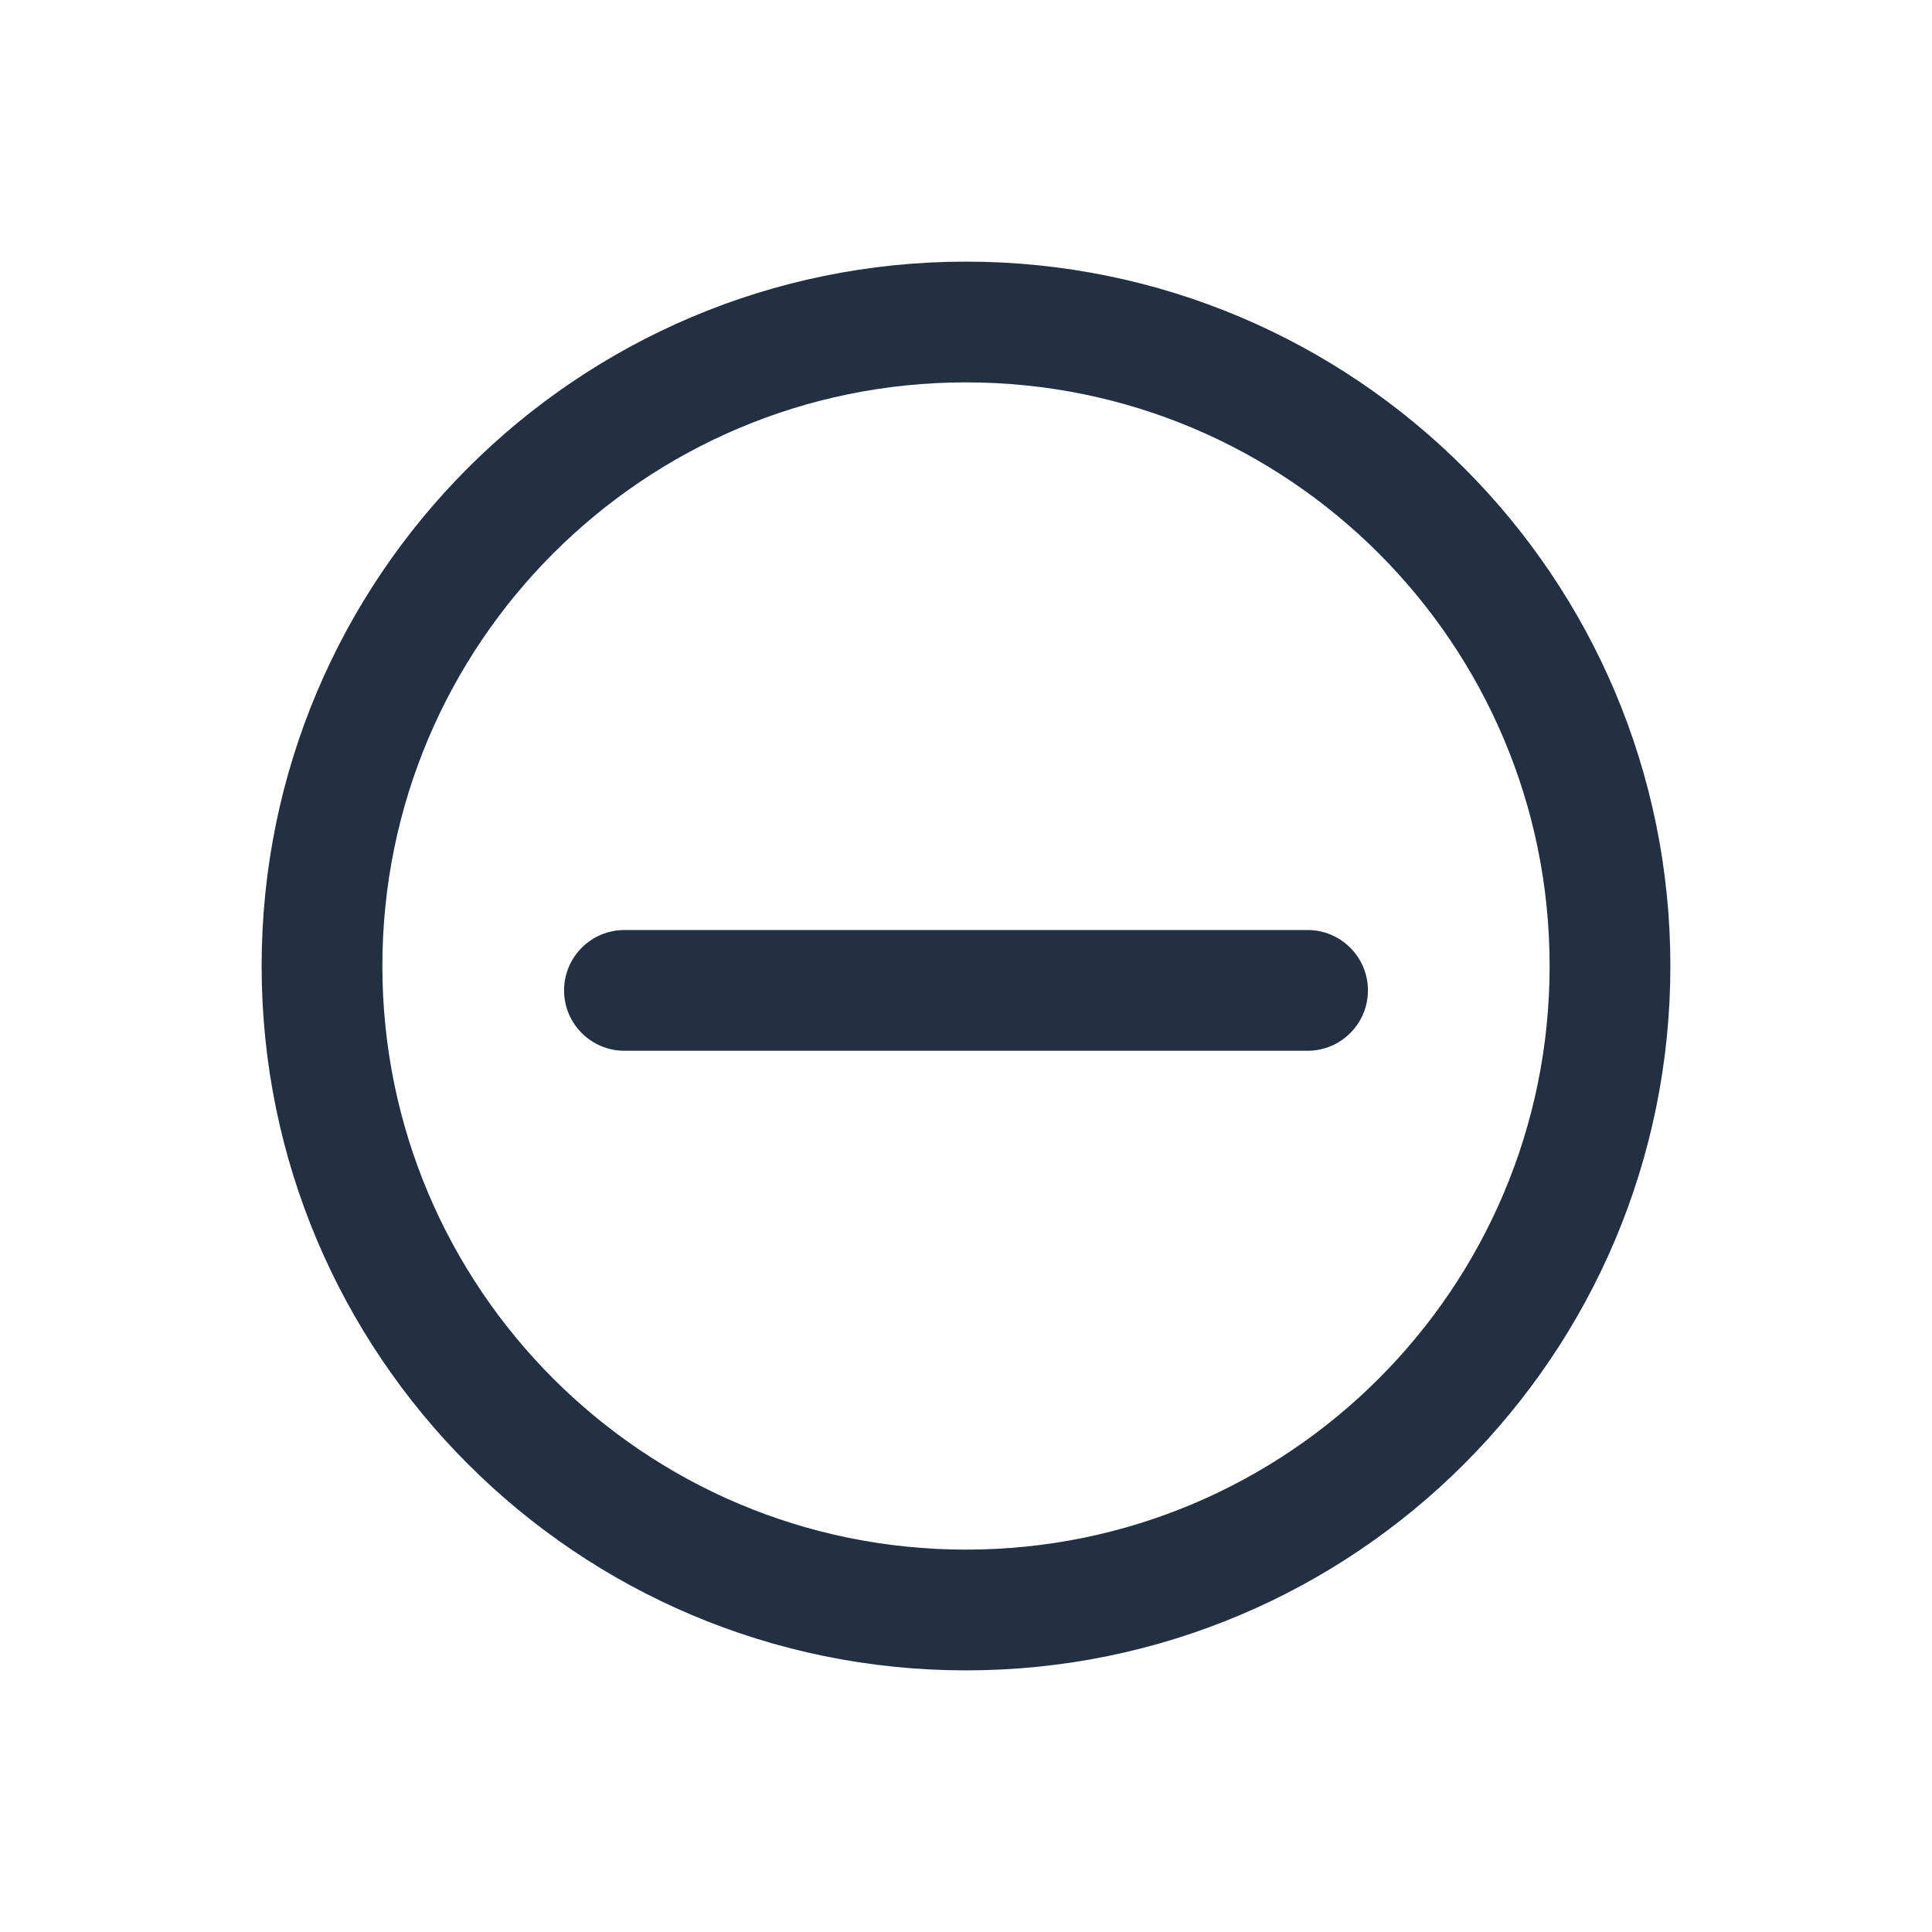
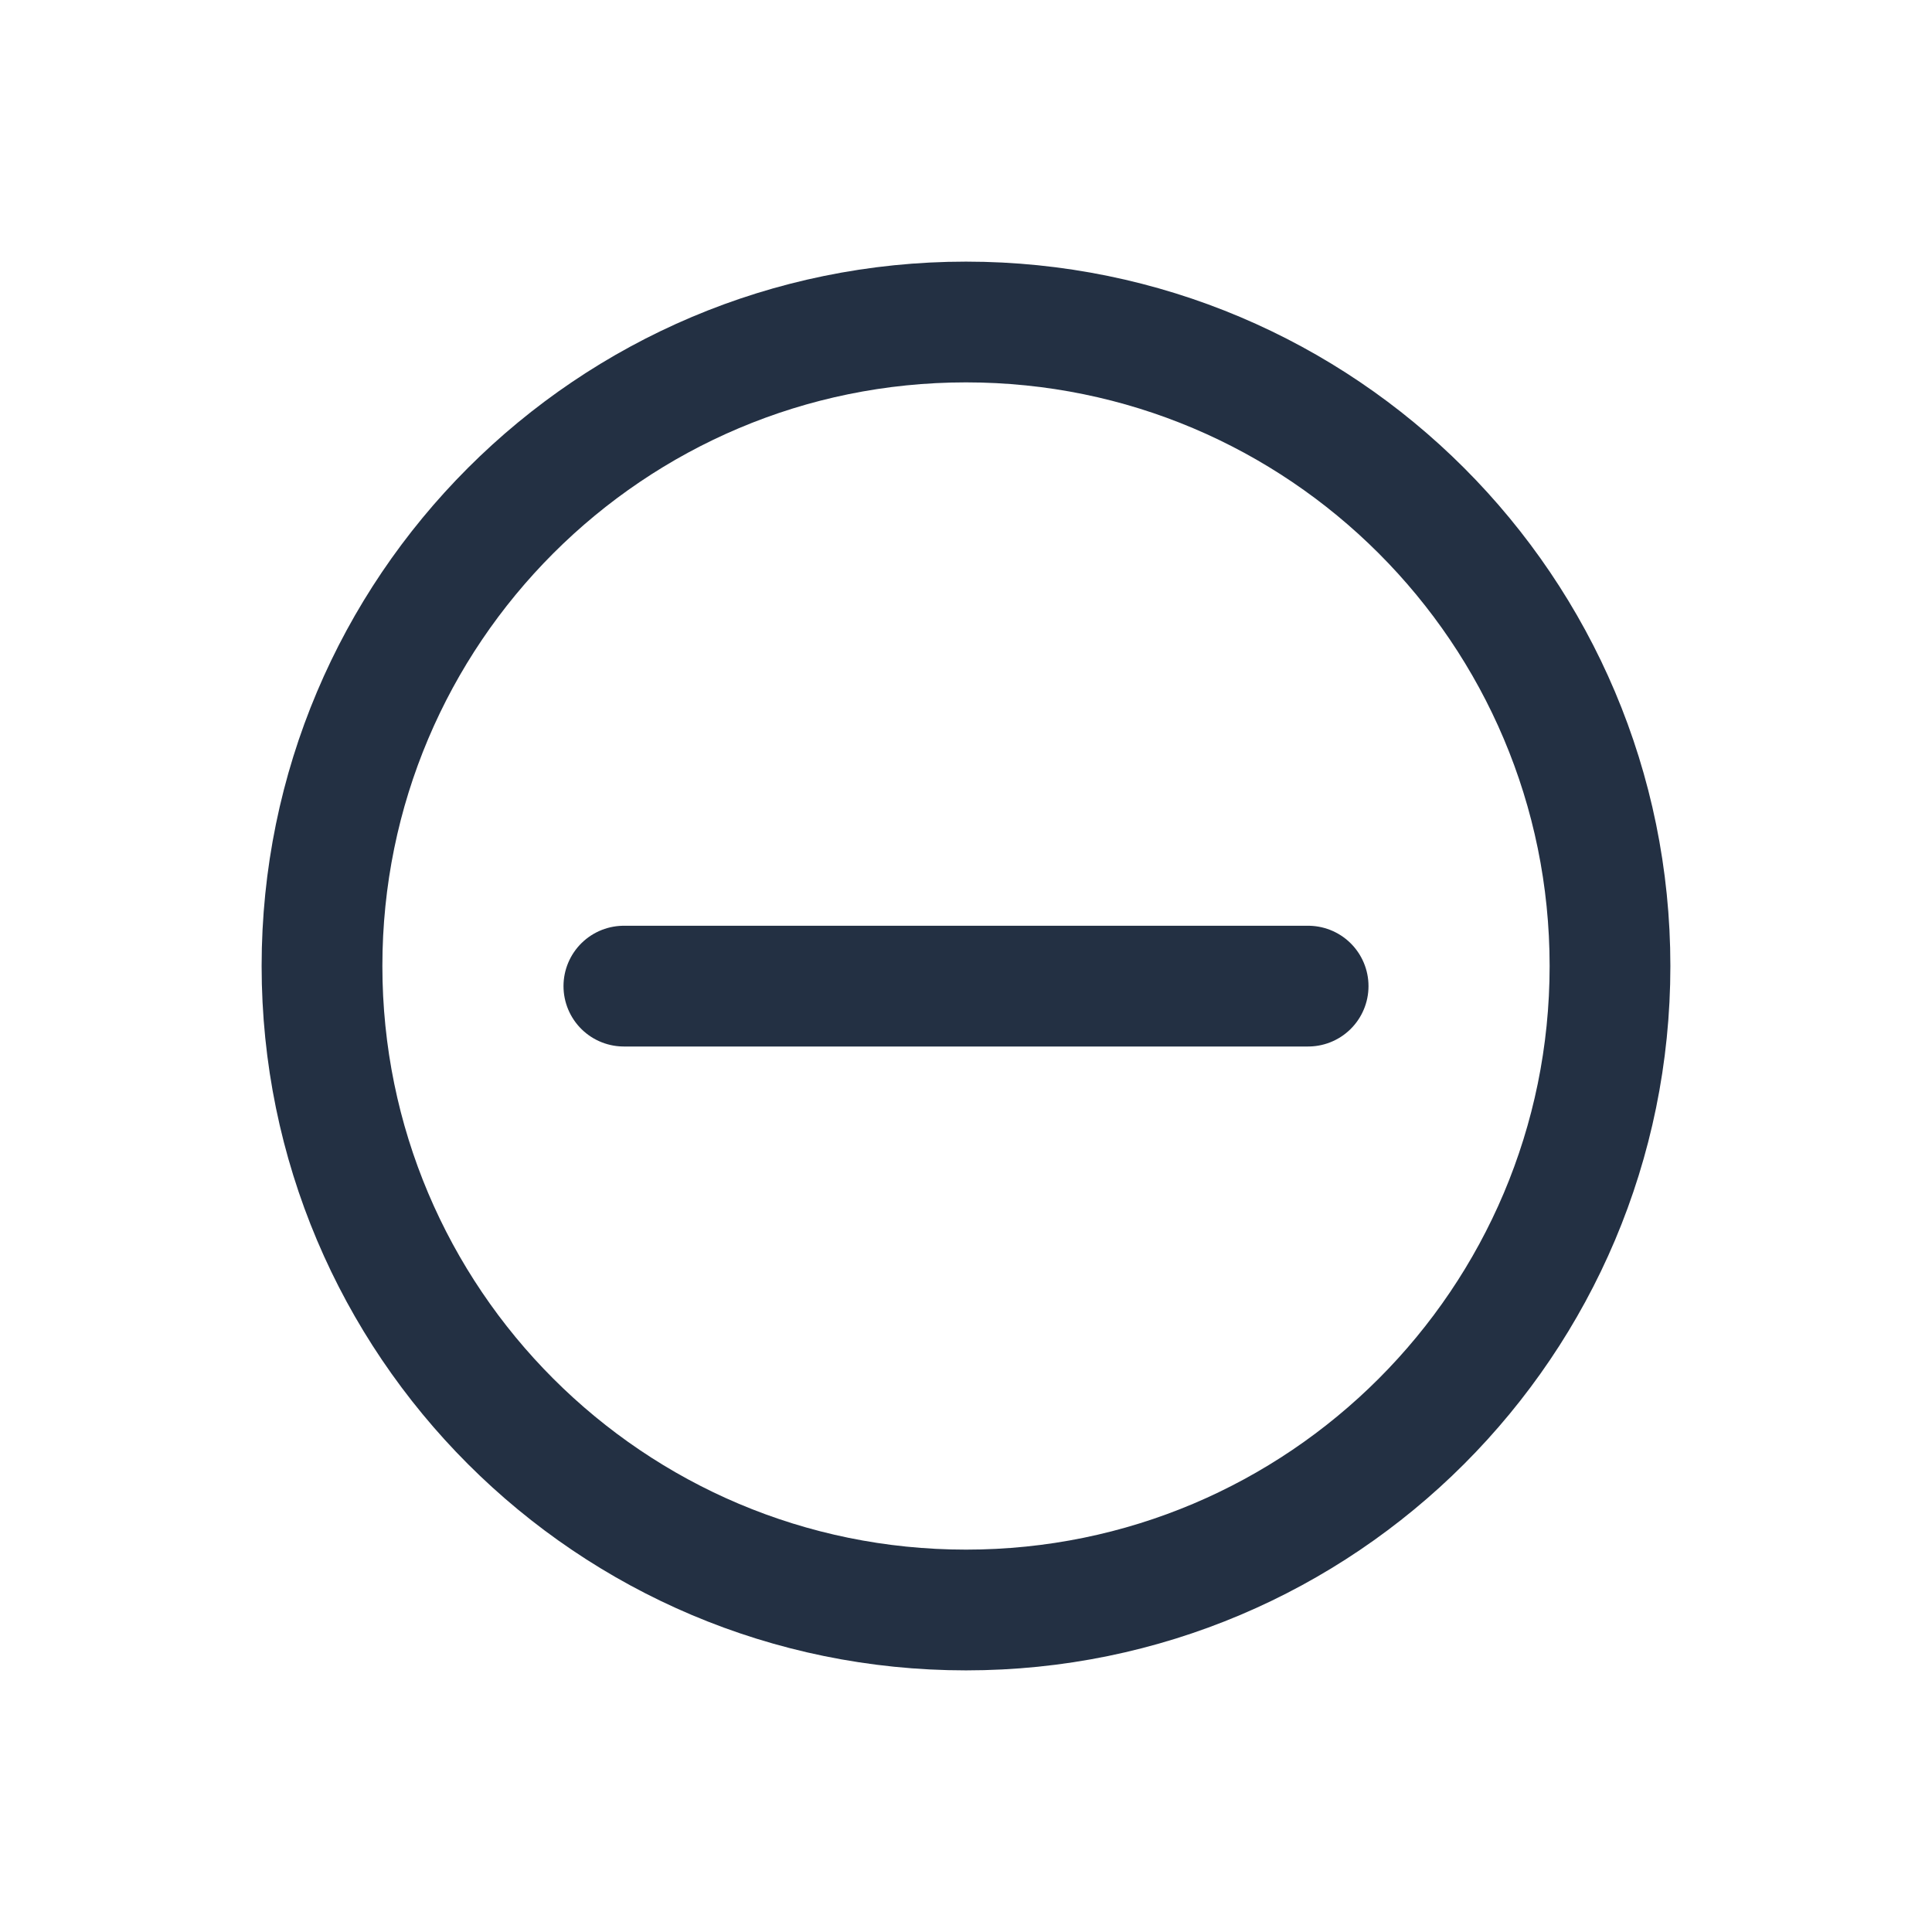
<svg xmlns="http://www.w3.org/2000/svg" width="24" height="24" viewBox="0 0 24 24" fill="none">
-   <path fill-rule="evenodd" clip-rule="evenodd" d="M16.993 12.303C16.993 12.717 16.657 13.053 16.243 13.053H7.757C7.343 13.053 7.007 12.717 7.007 12.303C7.007 11.889 7.343 11.553 7.757 11.553H16.243C16.657 11.553 16.993 11.889 16.993 12.303Z" fill="#233043" />
  <circle cx="12" cy="12" r="8" stroke="#233043" stroke-width="1.5" stroke-linecap="round" stroke-linejoin="round" />
+   <line x1="7.75" y1="12.25" x2="16.25" y2="12.25" stroke="#233043" stroke-width="1.5" stroke-linecap="round" />
</svg>
